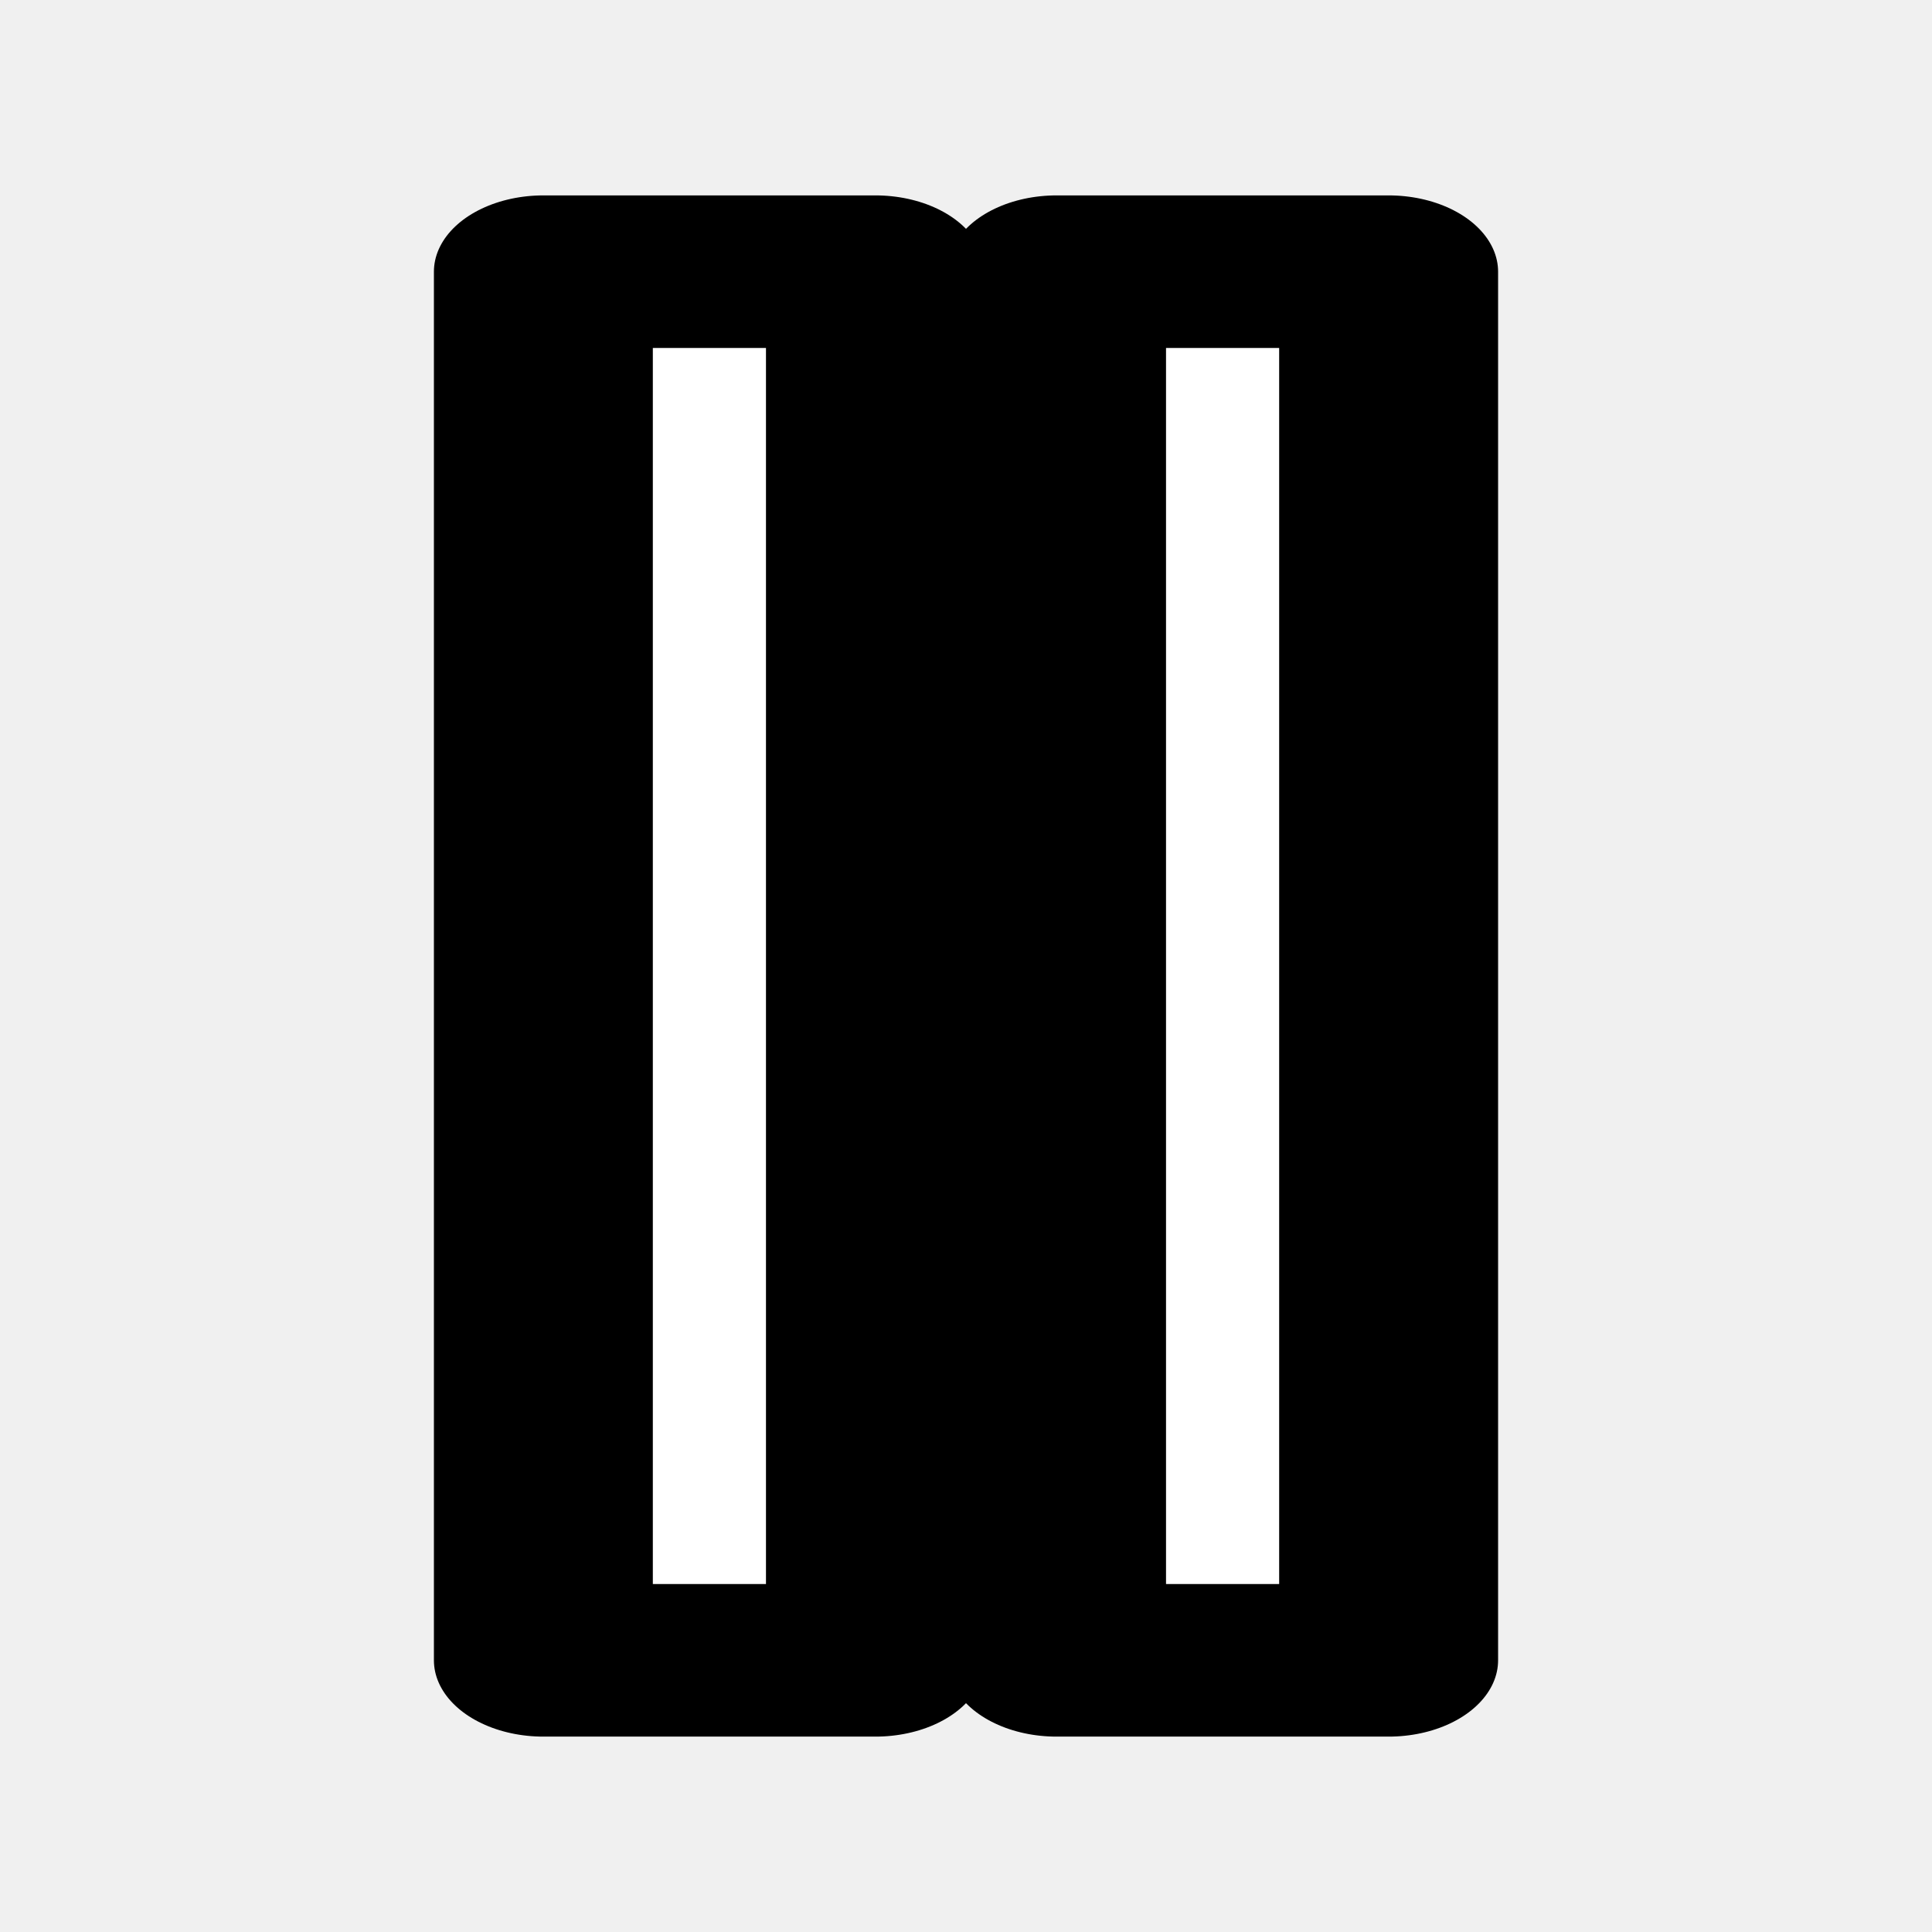
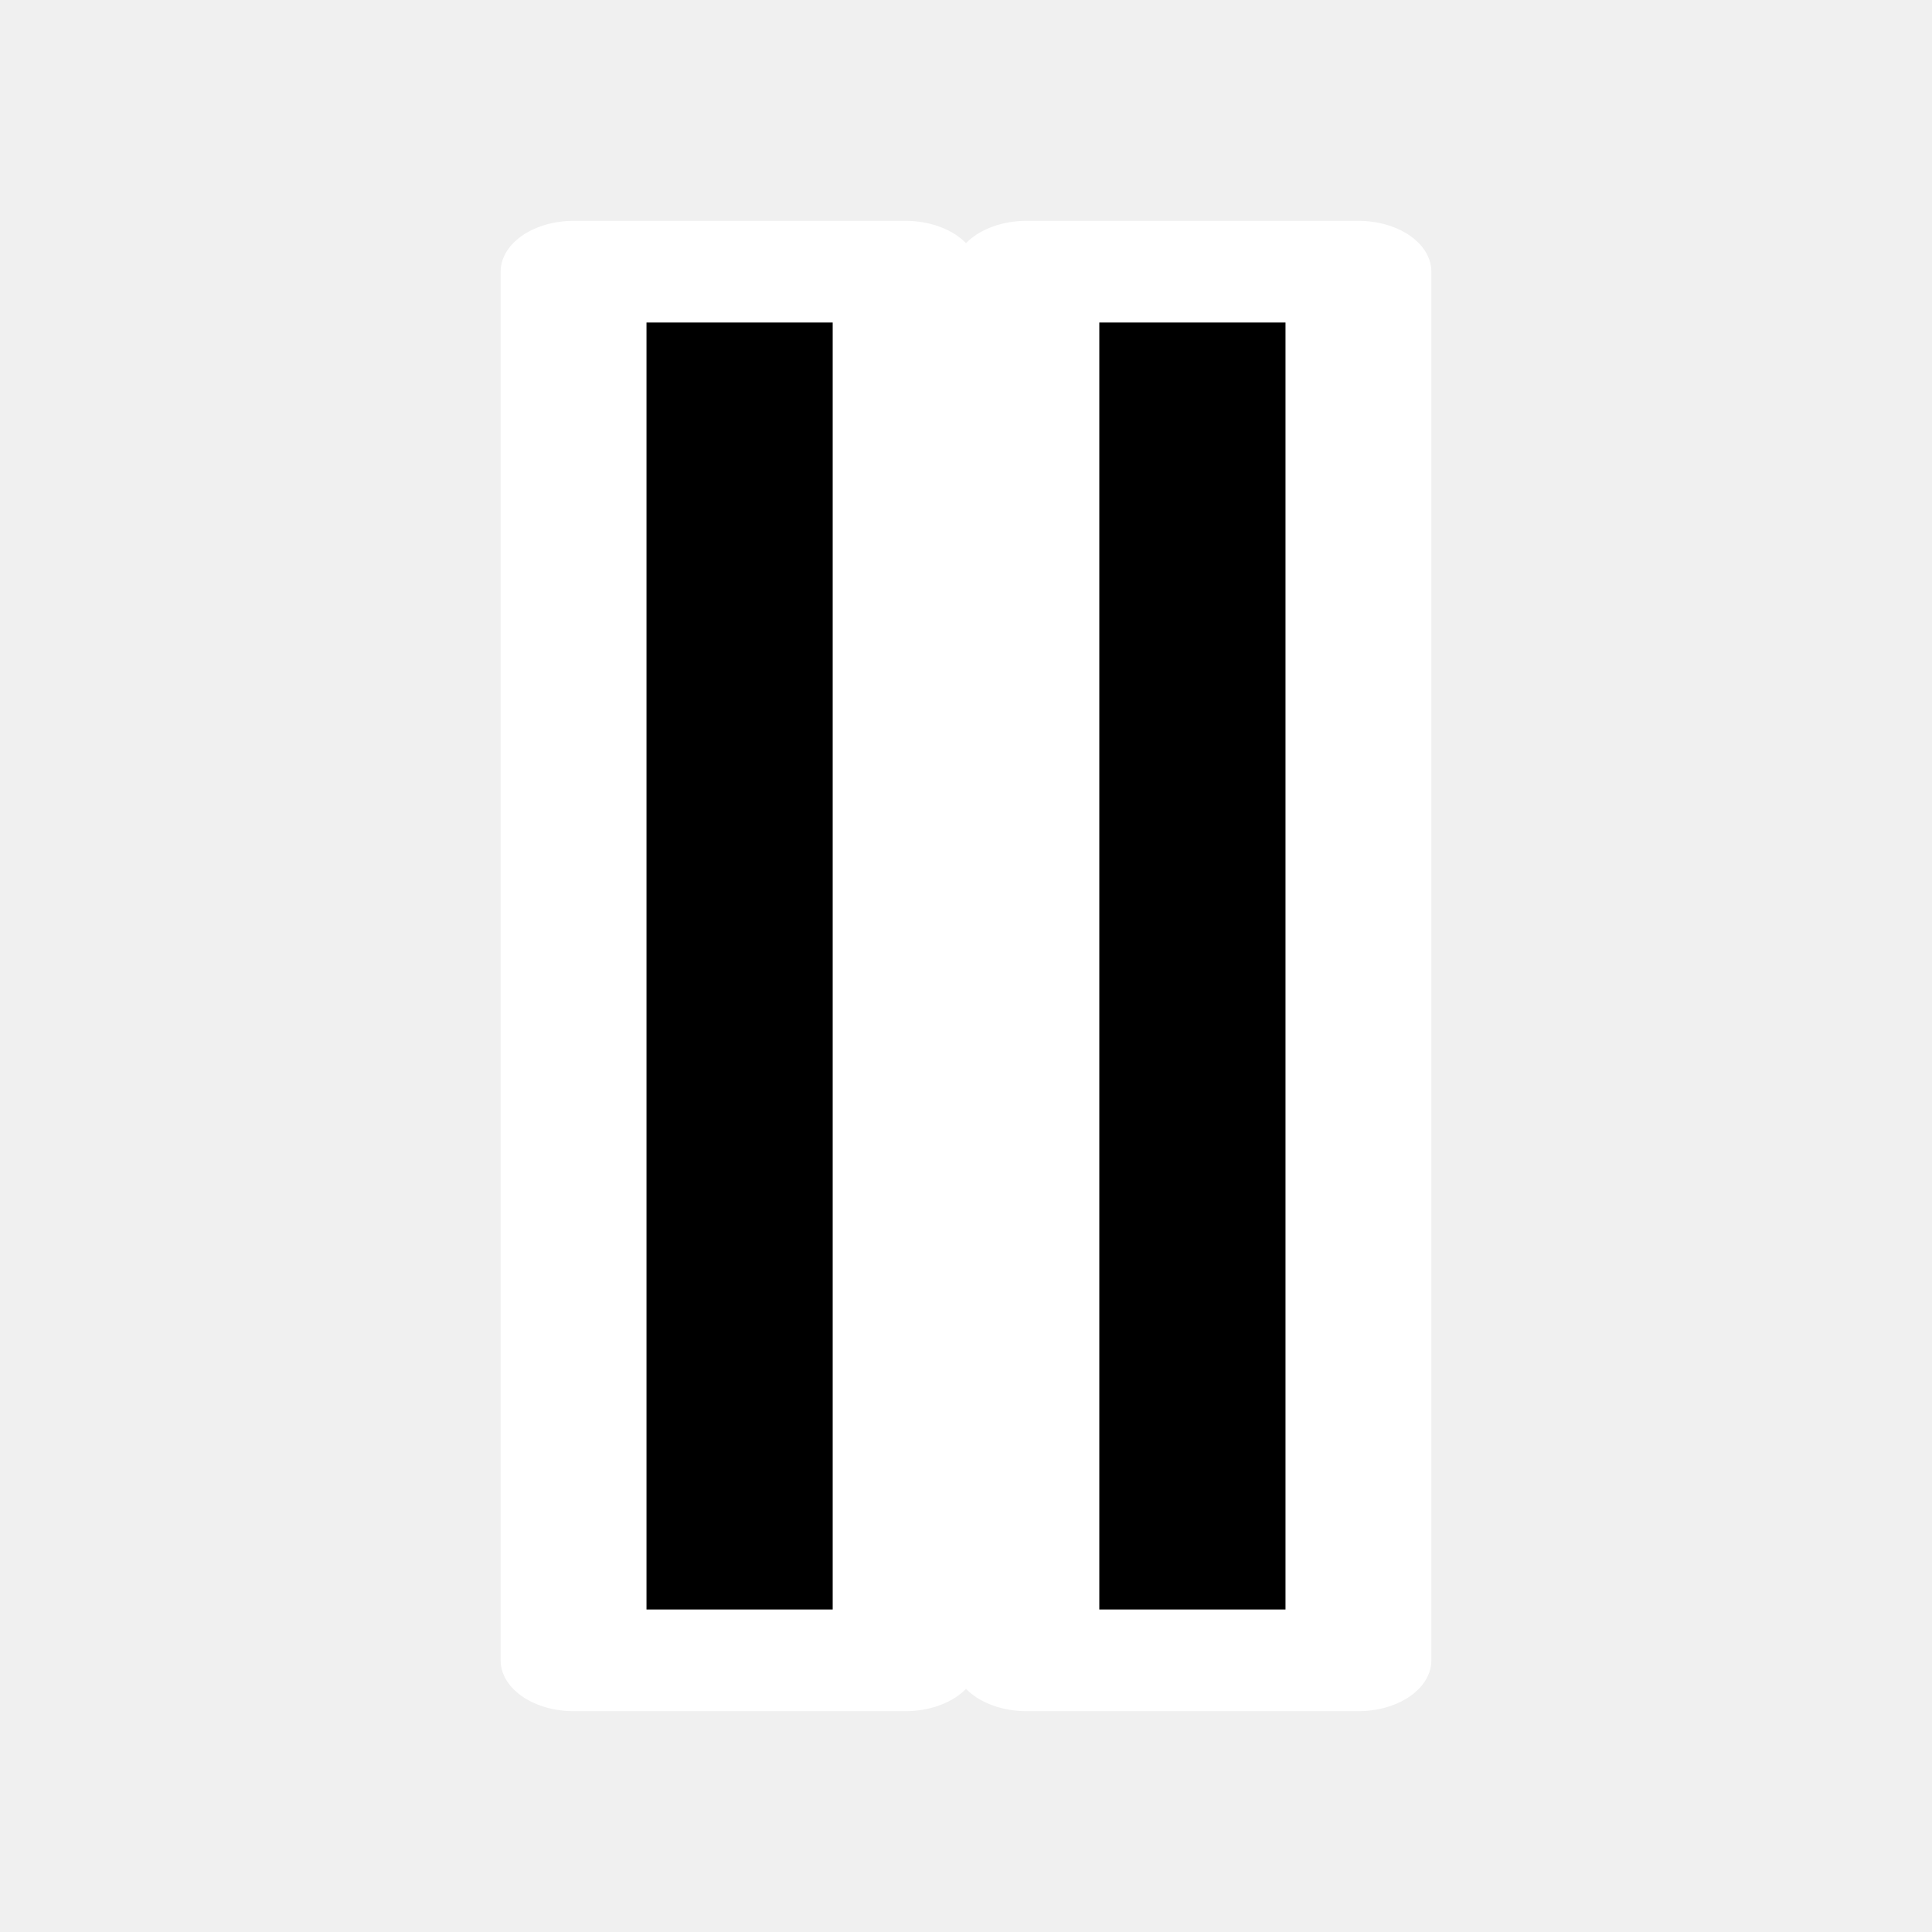
<svg xmlns="http://www.w3.org/2000/svg" width="100%" height="100%" viewBox="0 0 128 128" version="1.1" xml:space="preserve" style="fill-rule:evenodd;clip-rule:evenodd;stroke-linecap:round;stroke-linejoin:round;stroke-miterlimit:1.5;">
  <g transform="matrix(1,0,0,1,7,-3)">
-     <g transform="matrix(1.57143,0,0,1.09524,-16.5714,-2)">
-       <rect x="29" y="21" width="14" height="84" style="fill:white;stroke:black;stroke-width:9.23px;" />
+     <g transform="matrix(1.57143,0,0,1.09524,-14.5714,-2)">
+       <rect x="29" y="21" width="14" height="84" style="stroke:white;stroke-width:6.15px;" />
    </g>
-     <g transform="matrix(1.57143,0,0,1.09524,17.4286,-2)">
-       <rect x="29" y="21" width="14" height="84" style="fill:white;stroke:black;stroke-width:9.23px;" />
+     <g transform="matrix(1.57143,0,0,1.09524,15.4286,-2)">
+       <rect x="29" y="21" width="14" height="84" style="stroke:white;stroke-width:6.15px;" />
    </g>
  </g>
</svg>
